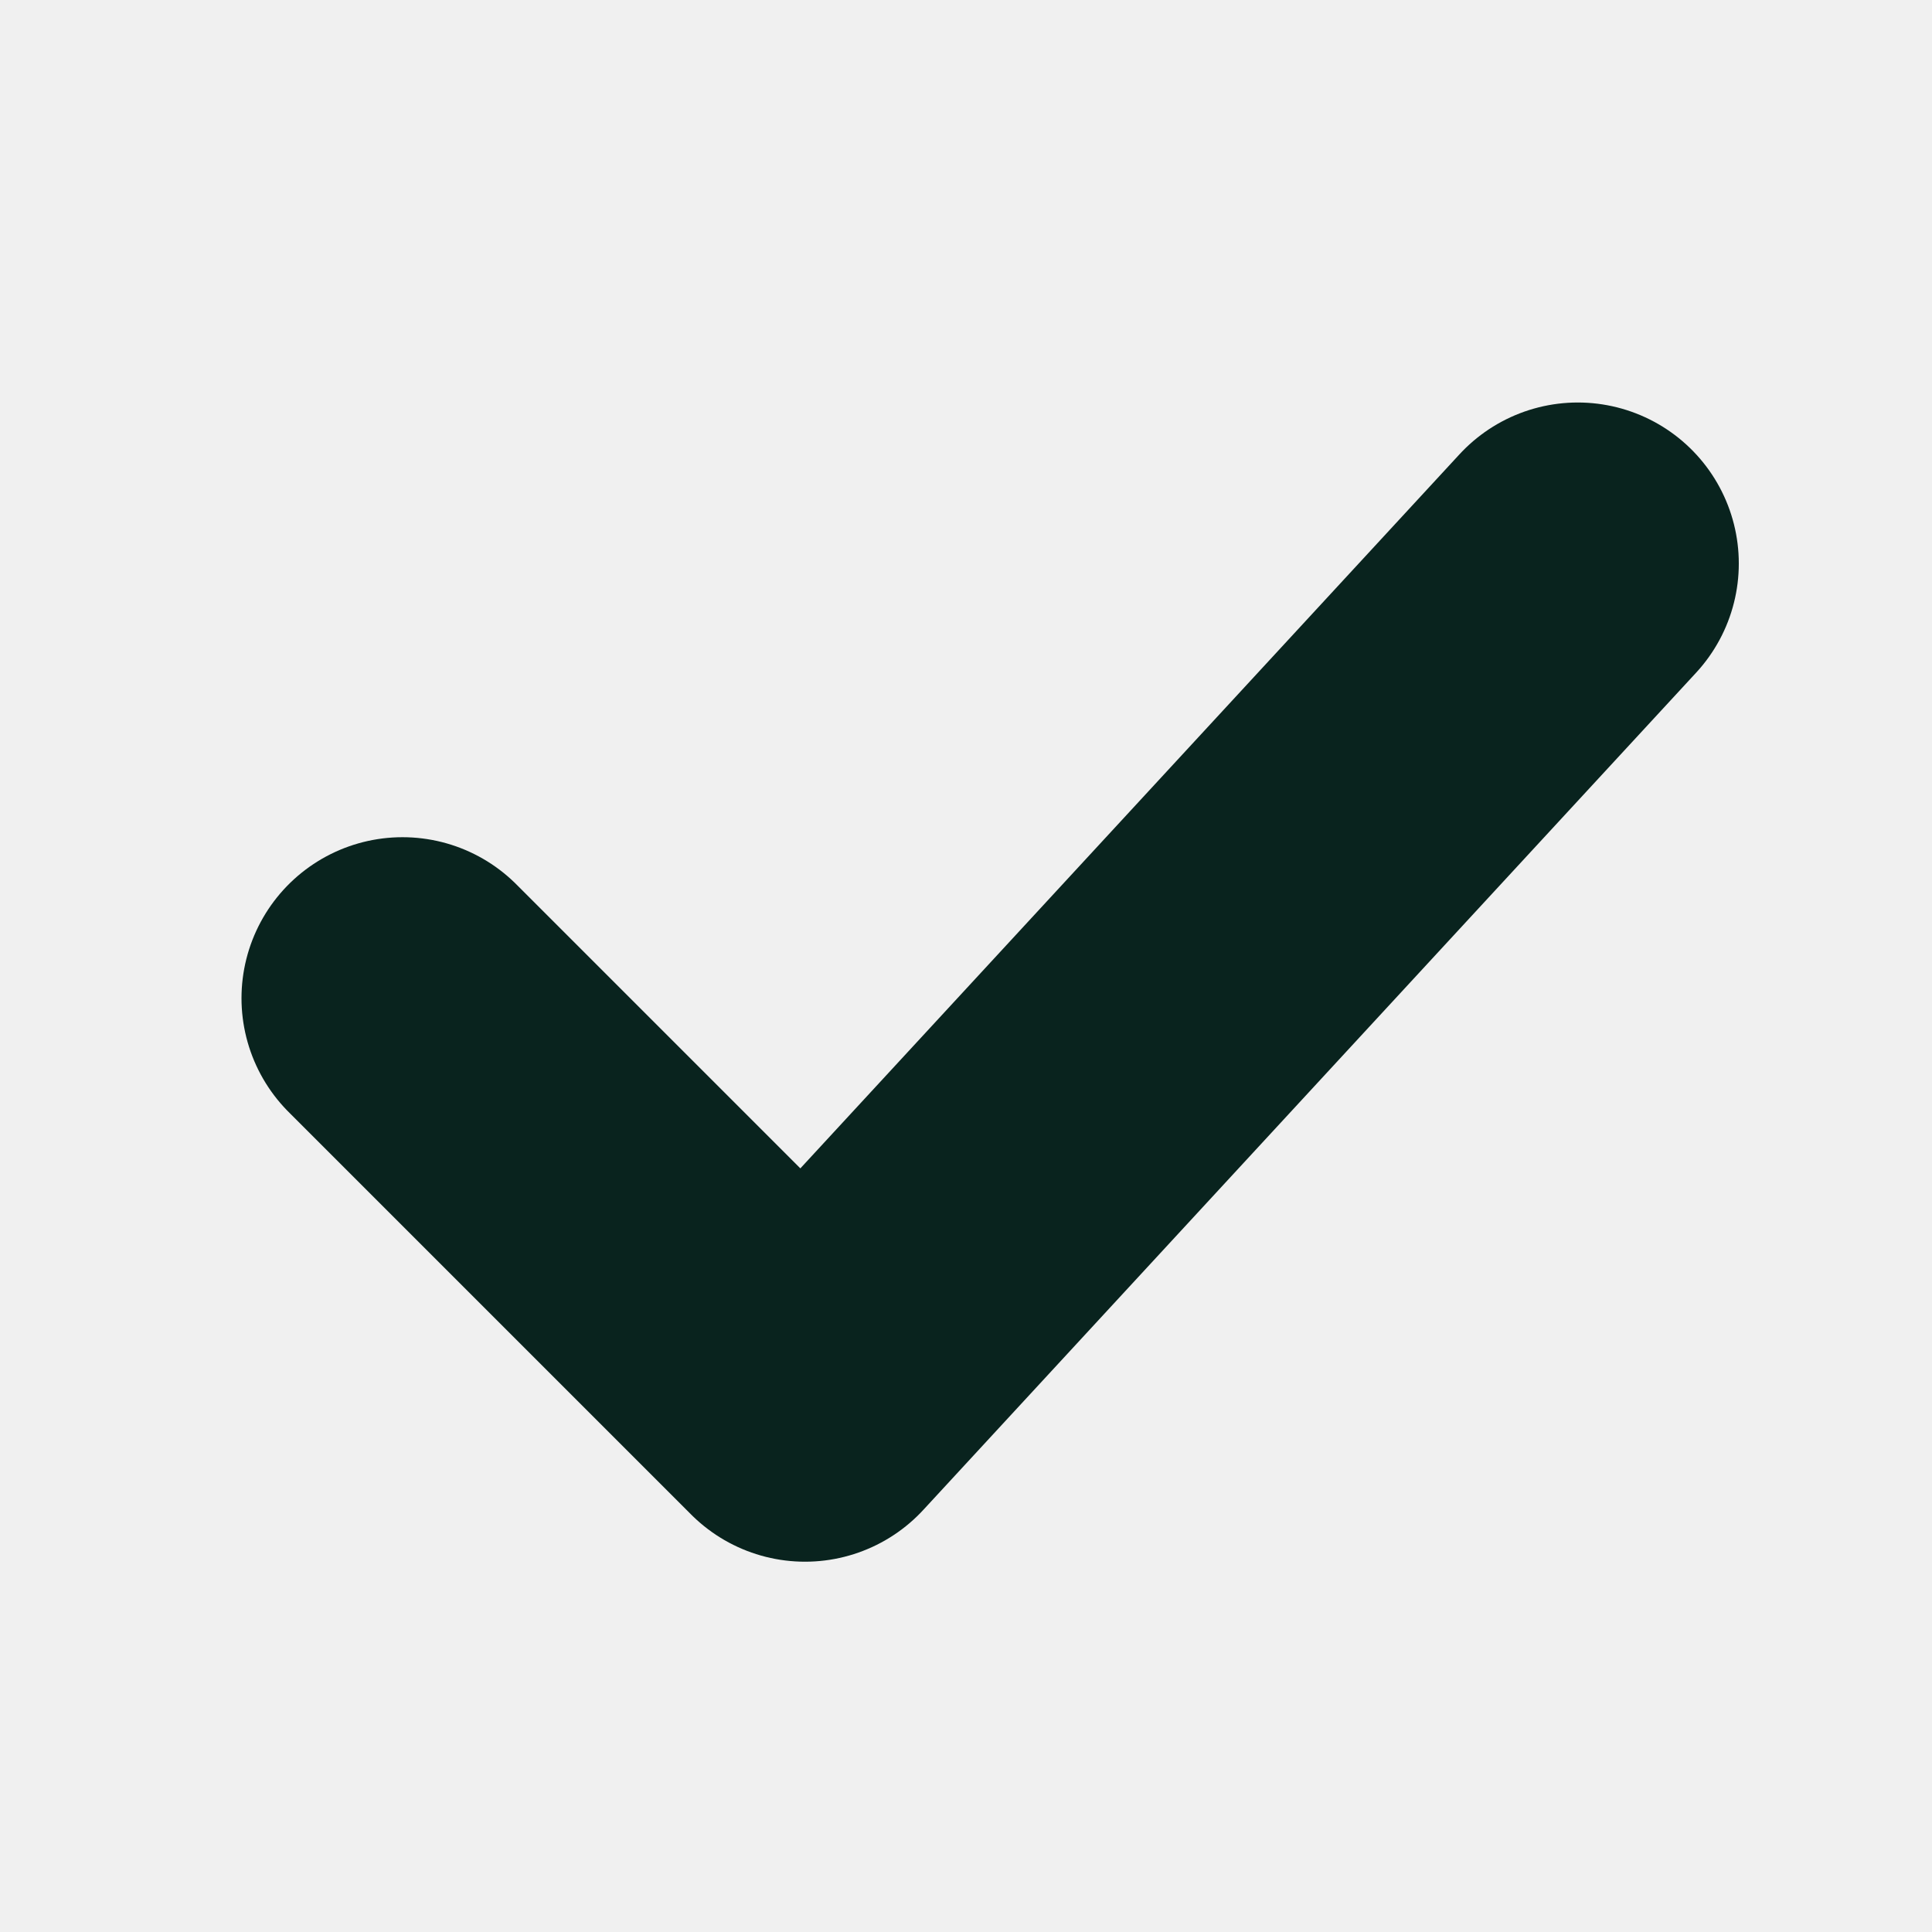
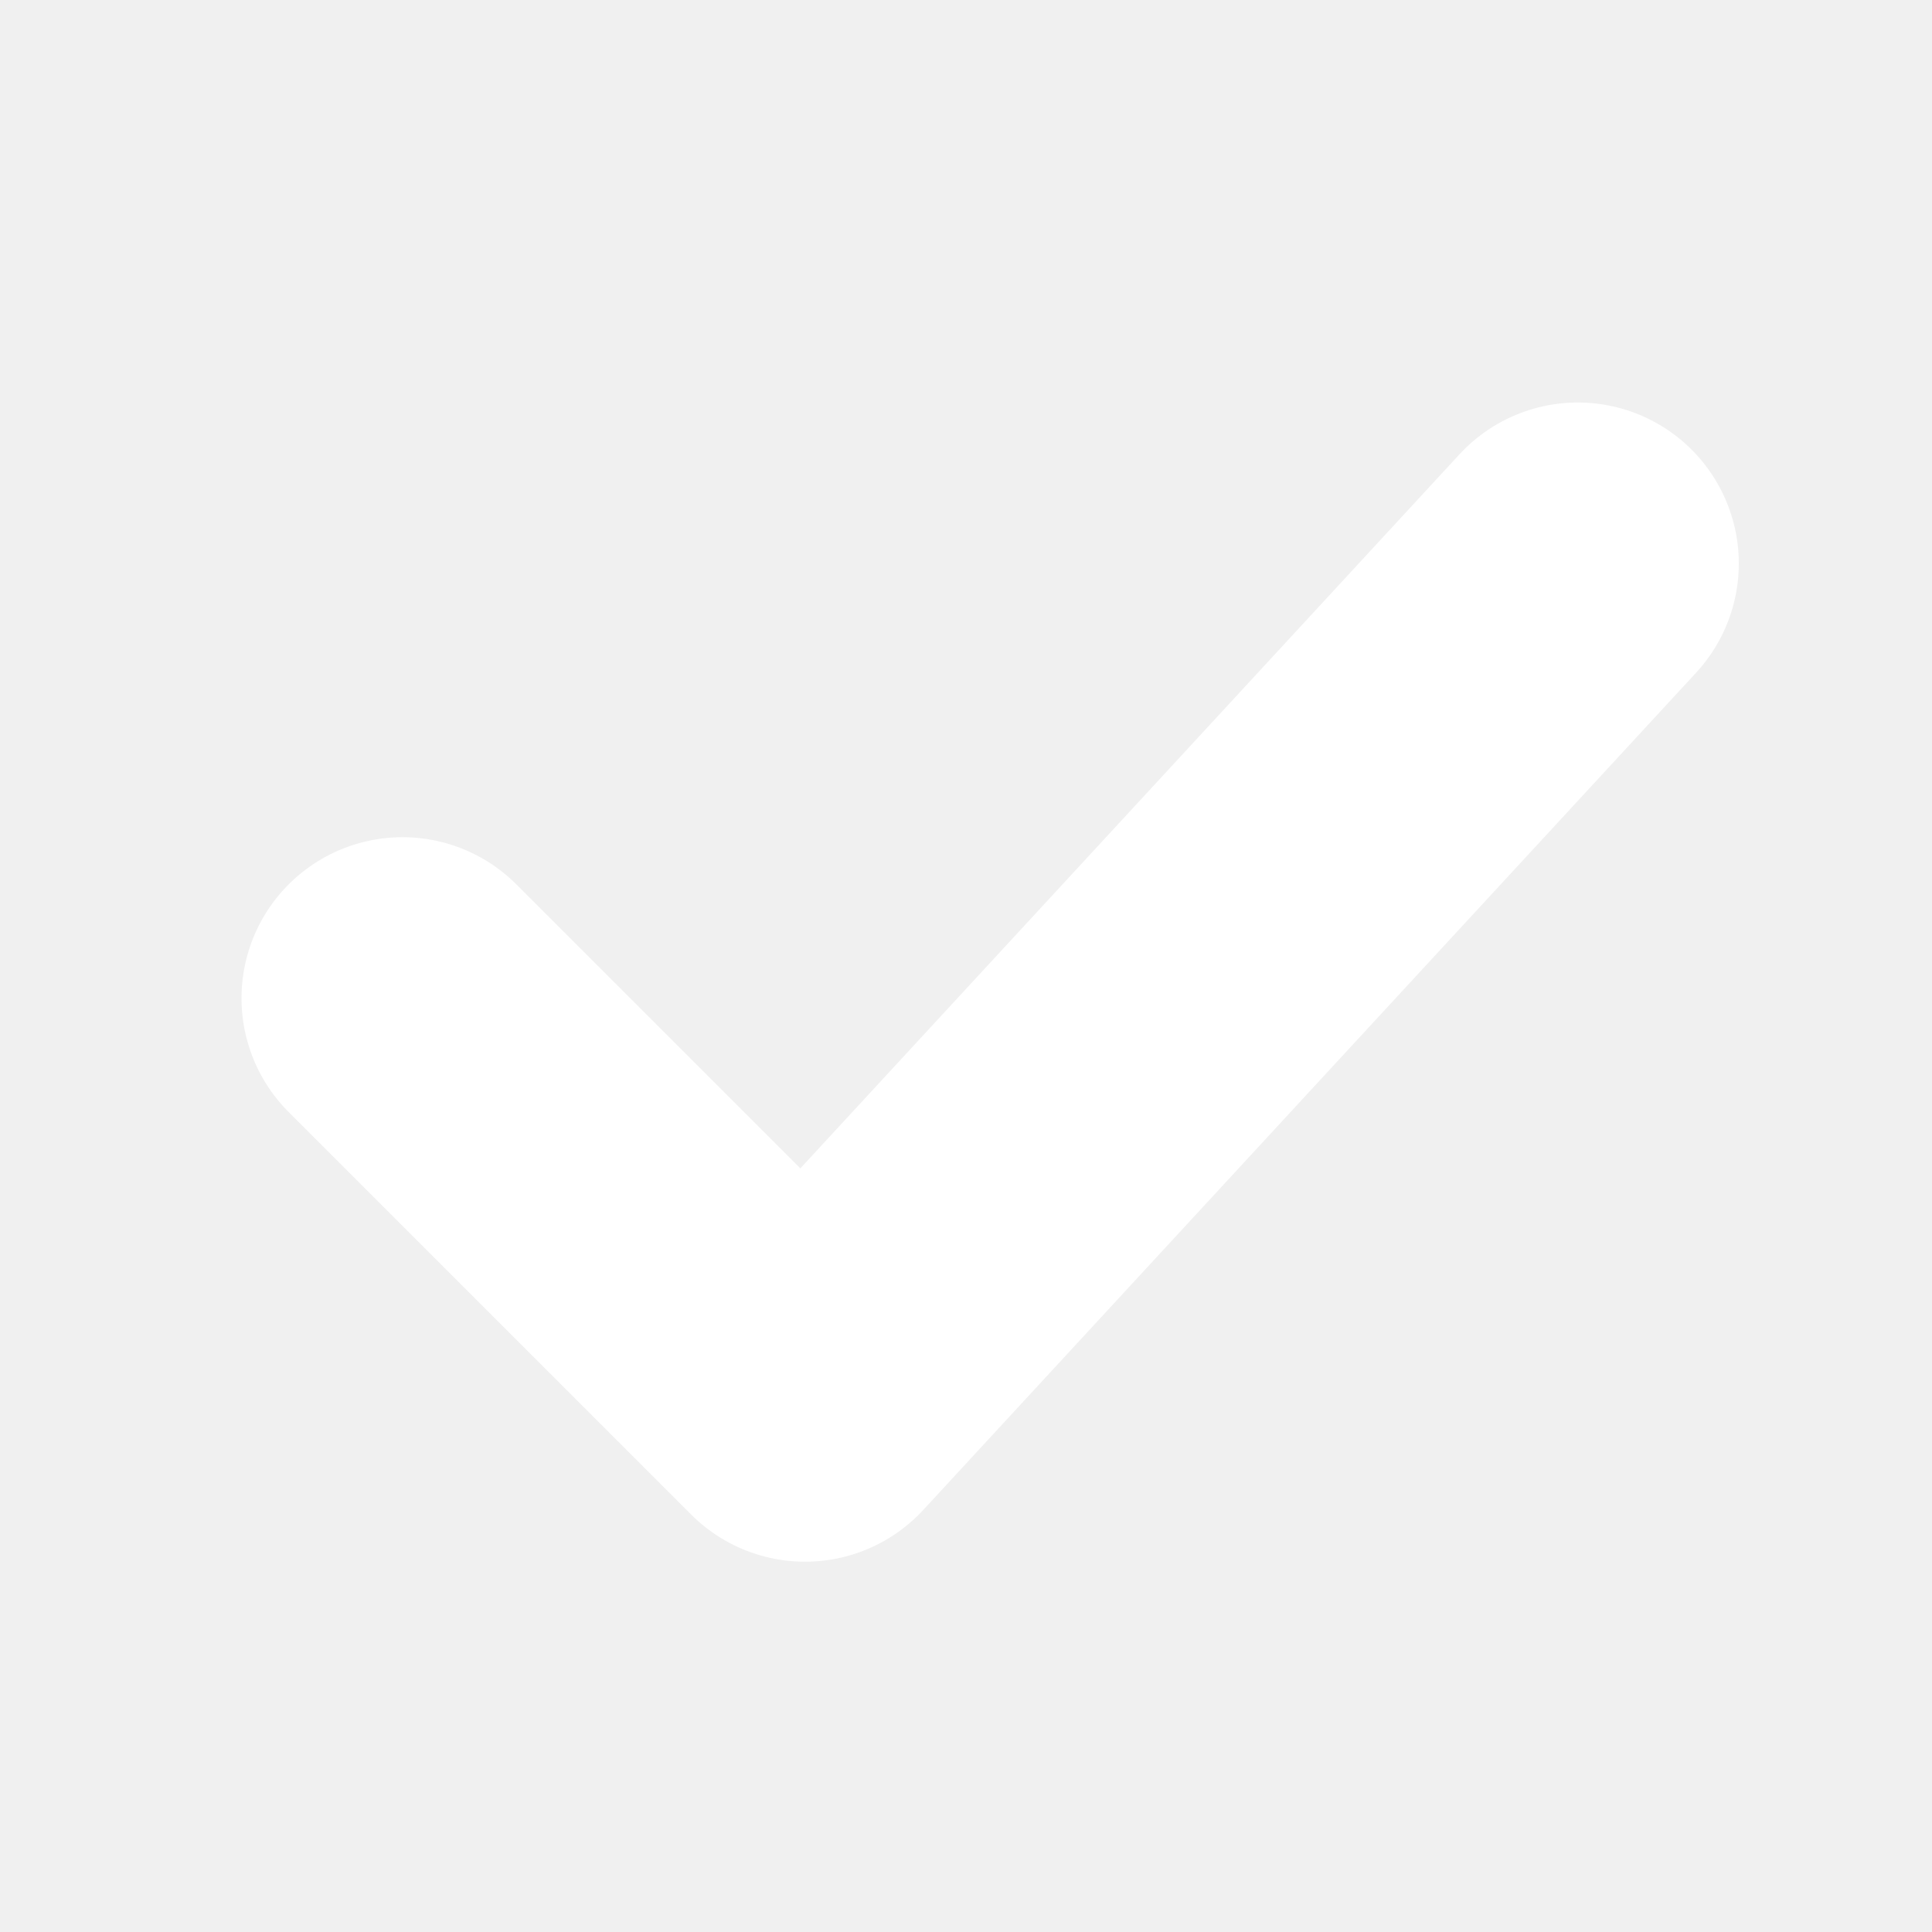
<svg xmlns="http://www.w3.org/2000/svg" width="12" height="12" viewBox="0 0 12 12">
-   <path d="M2.5 6.2 5 8.7 9.8 3.5" fill="none" stroke="#09231e" stroke-width="2" stroke-linecap="round" stroke-linejoin="round" />
+   <path d="M2.5 6.2 5 8.7 9.8 3.5" fill="none" stroke="#ffffff" stroke-width="2" stroke-linecap="round" stroke-linejoin="round" />
</svg>
